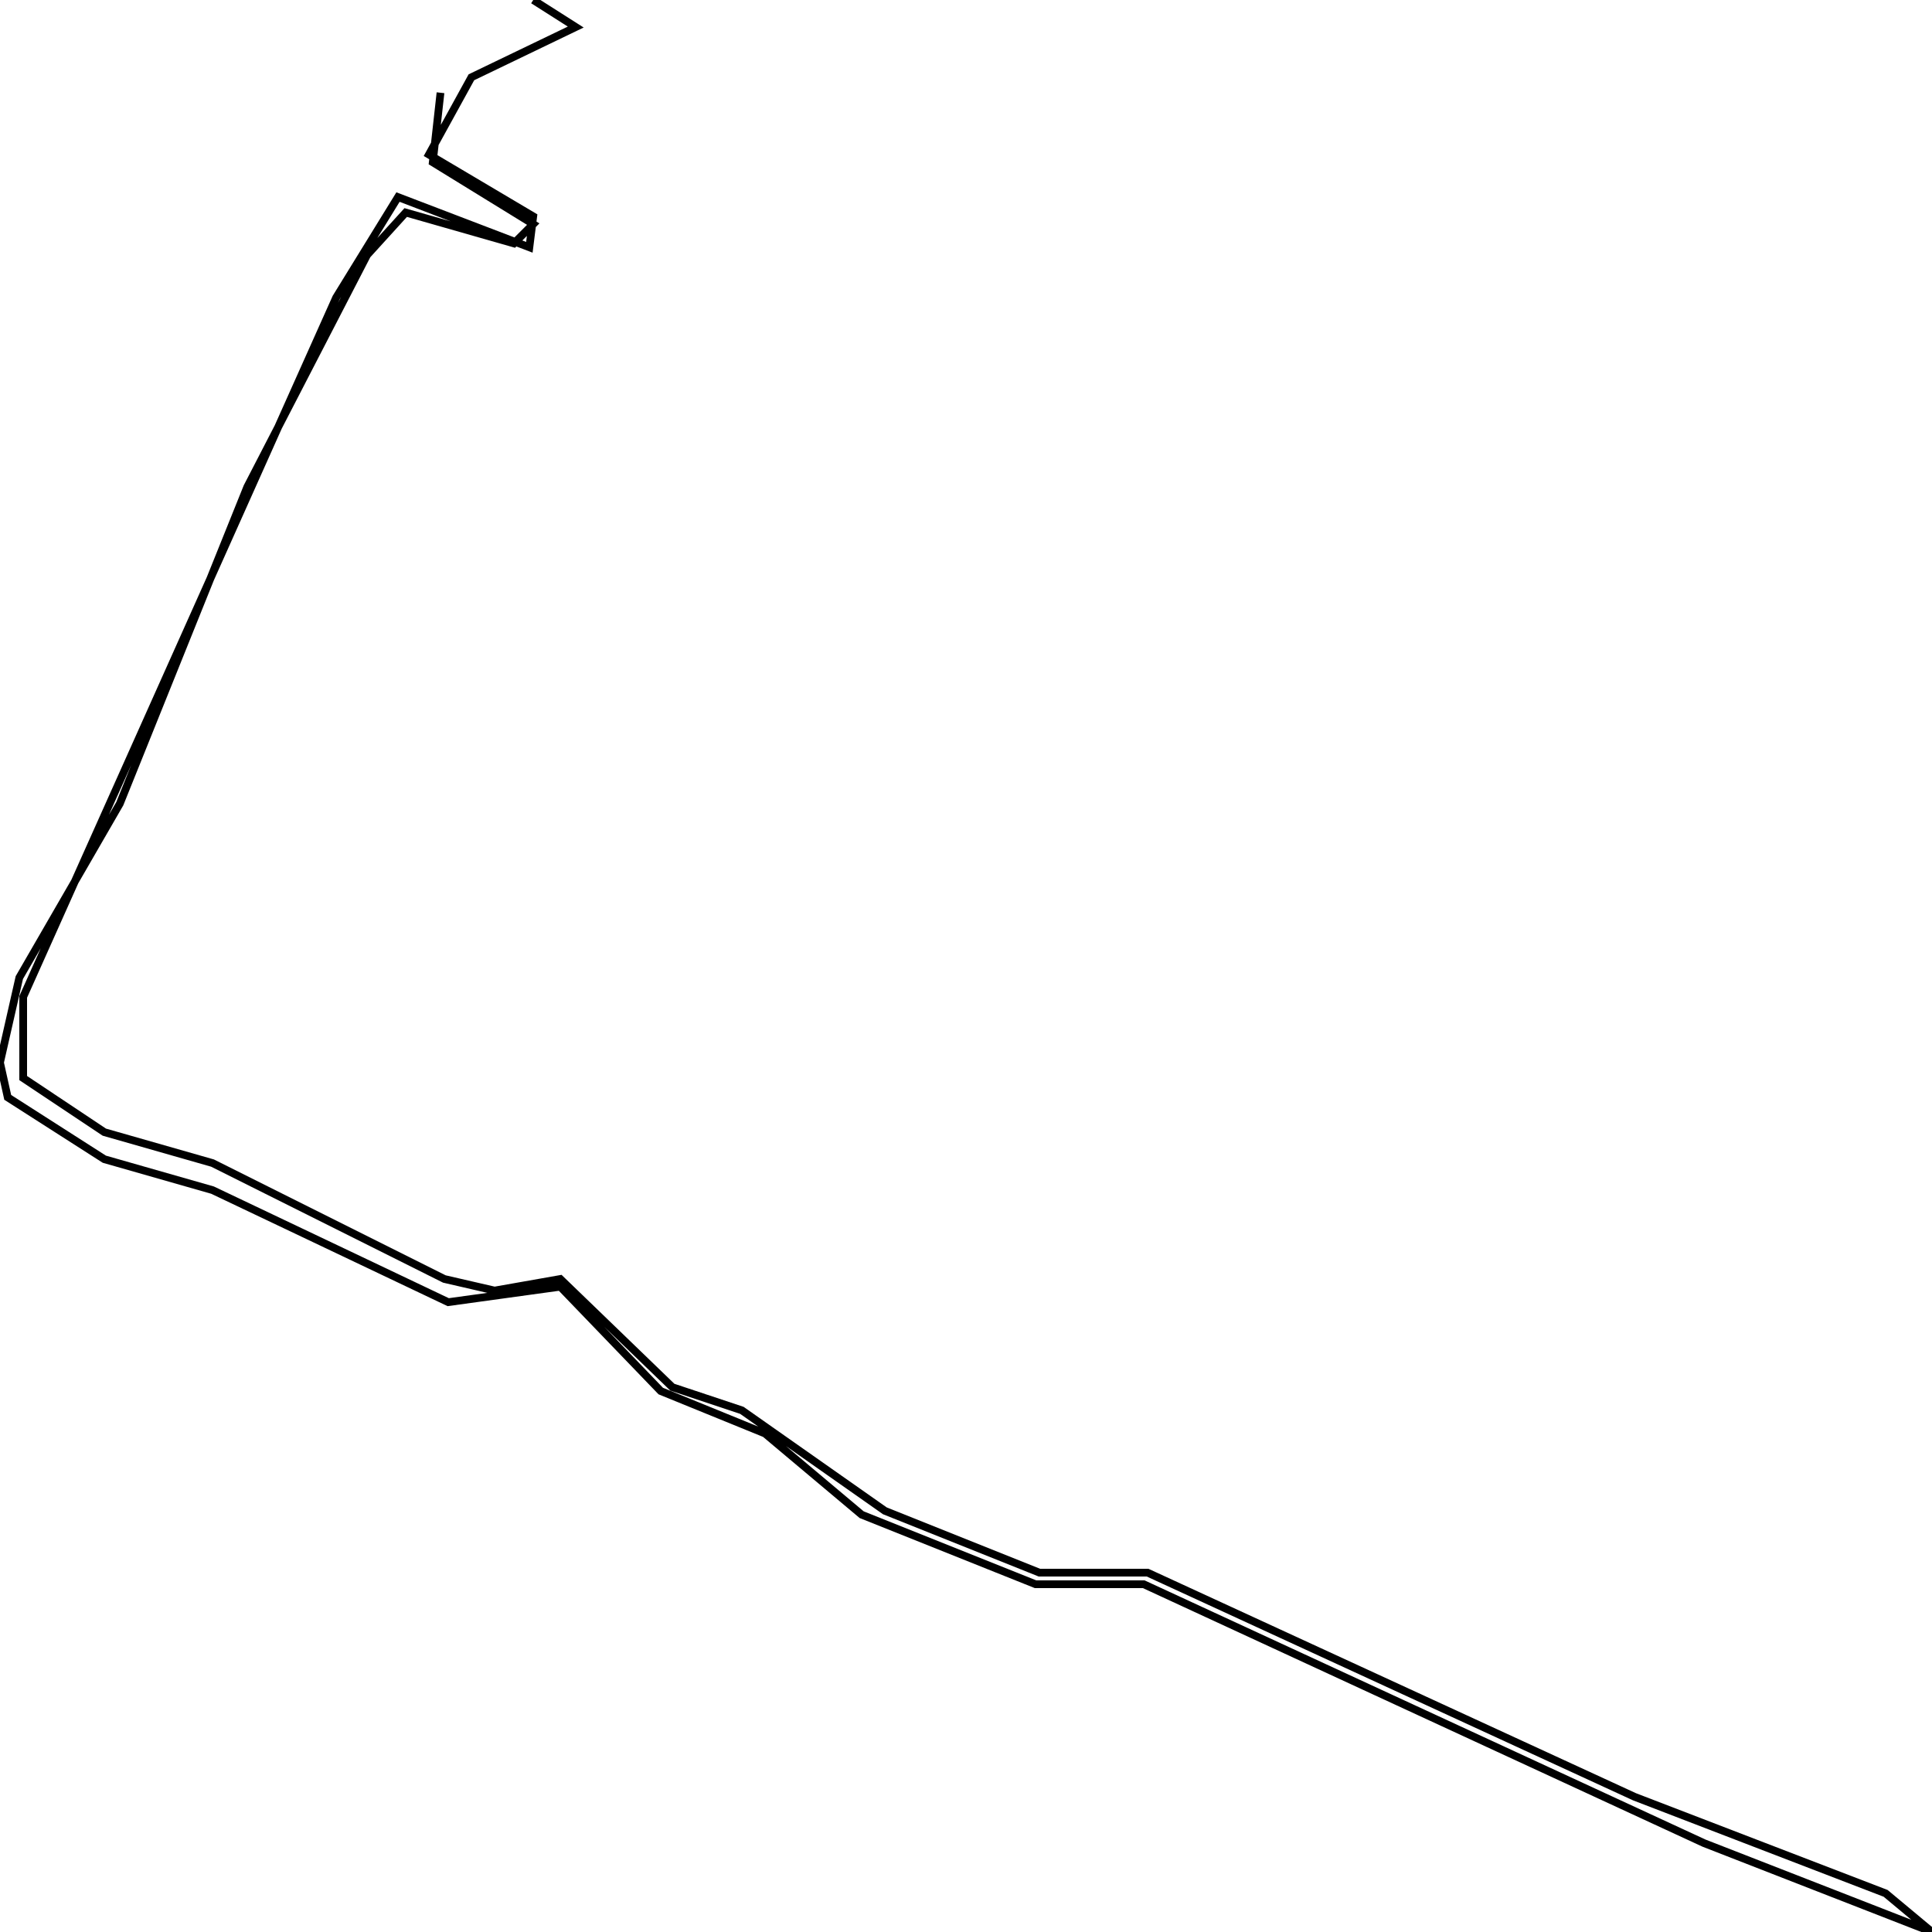
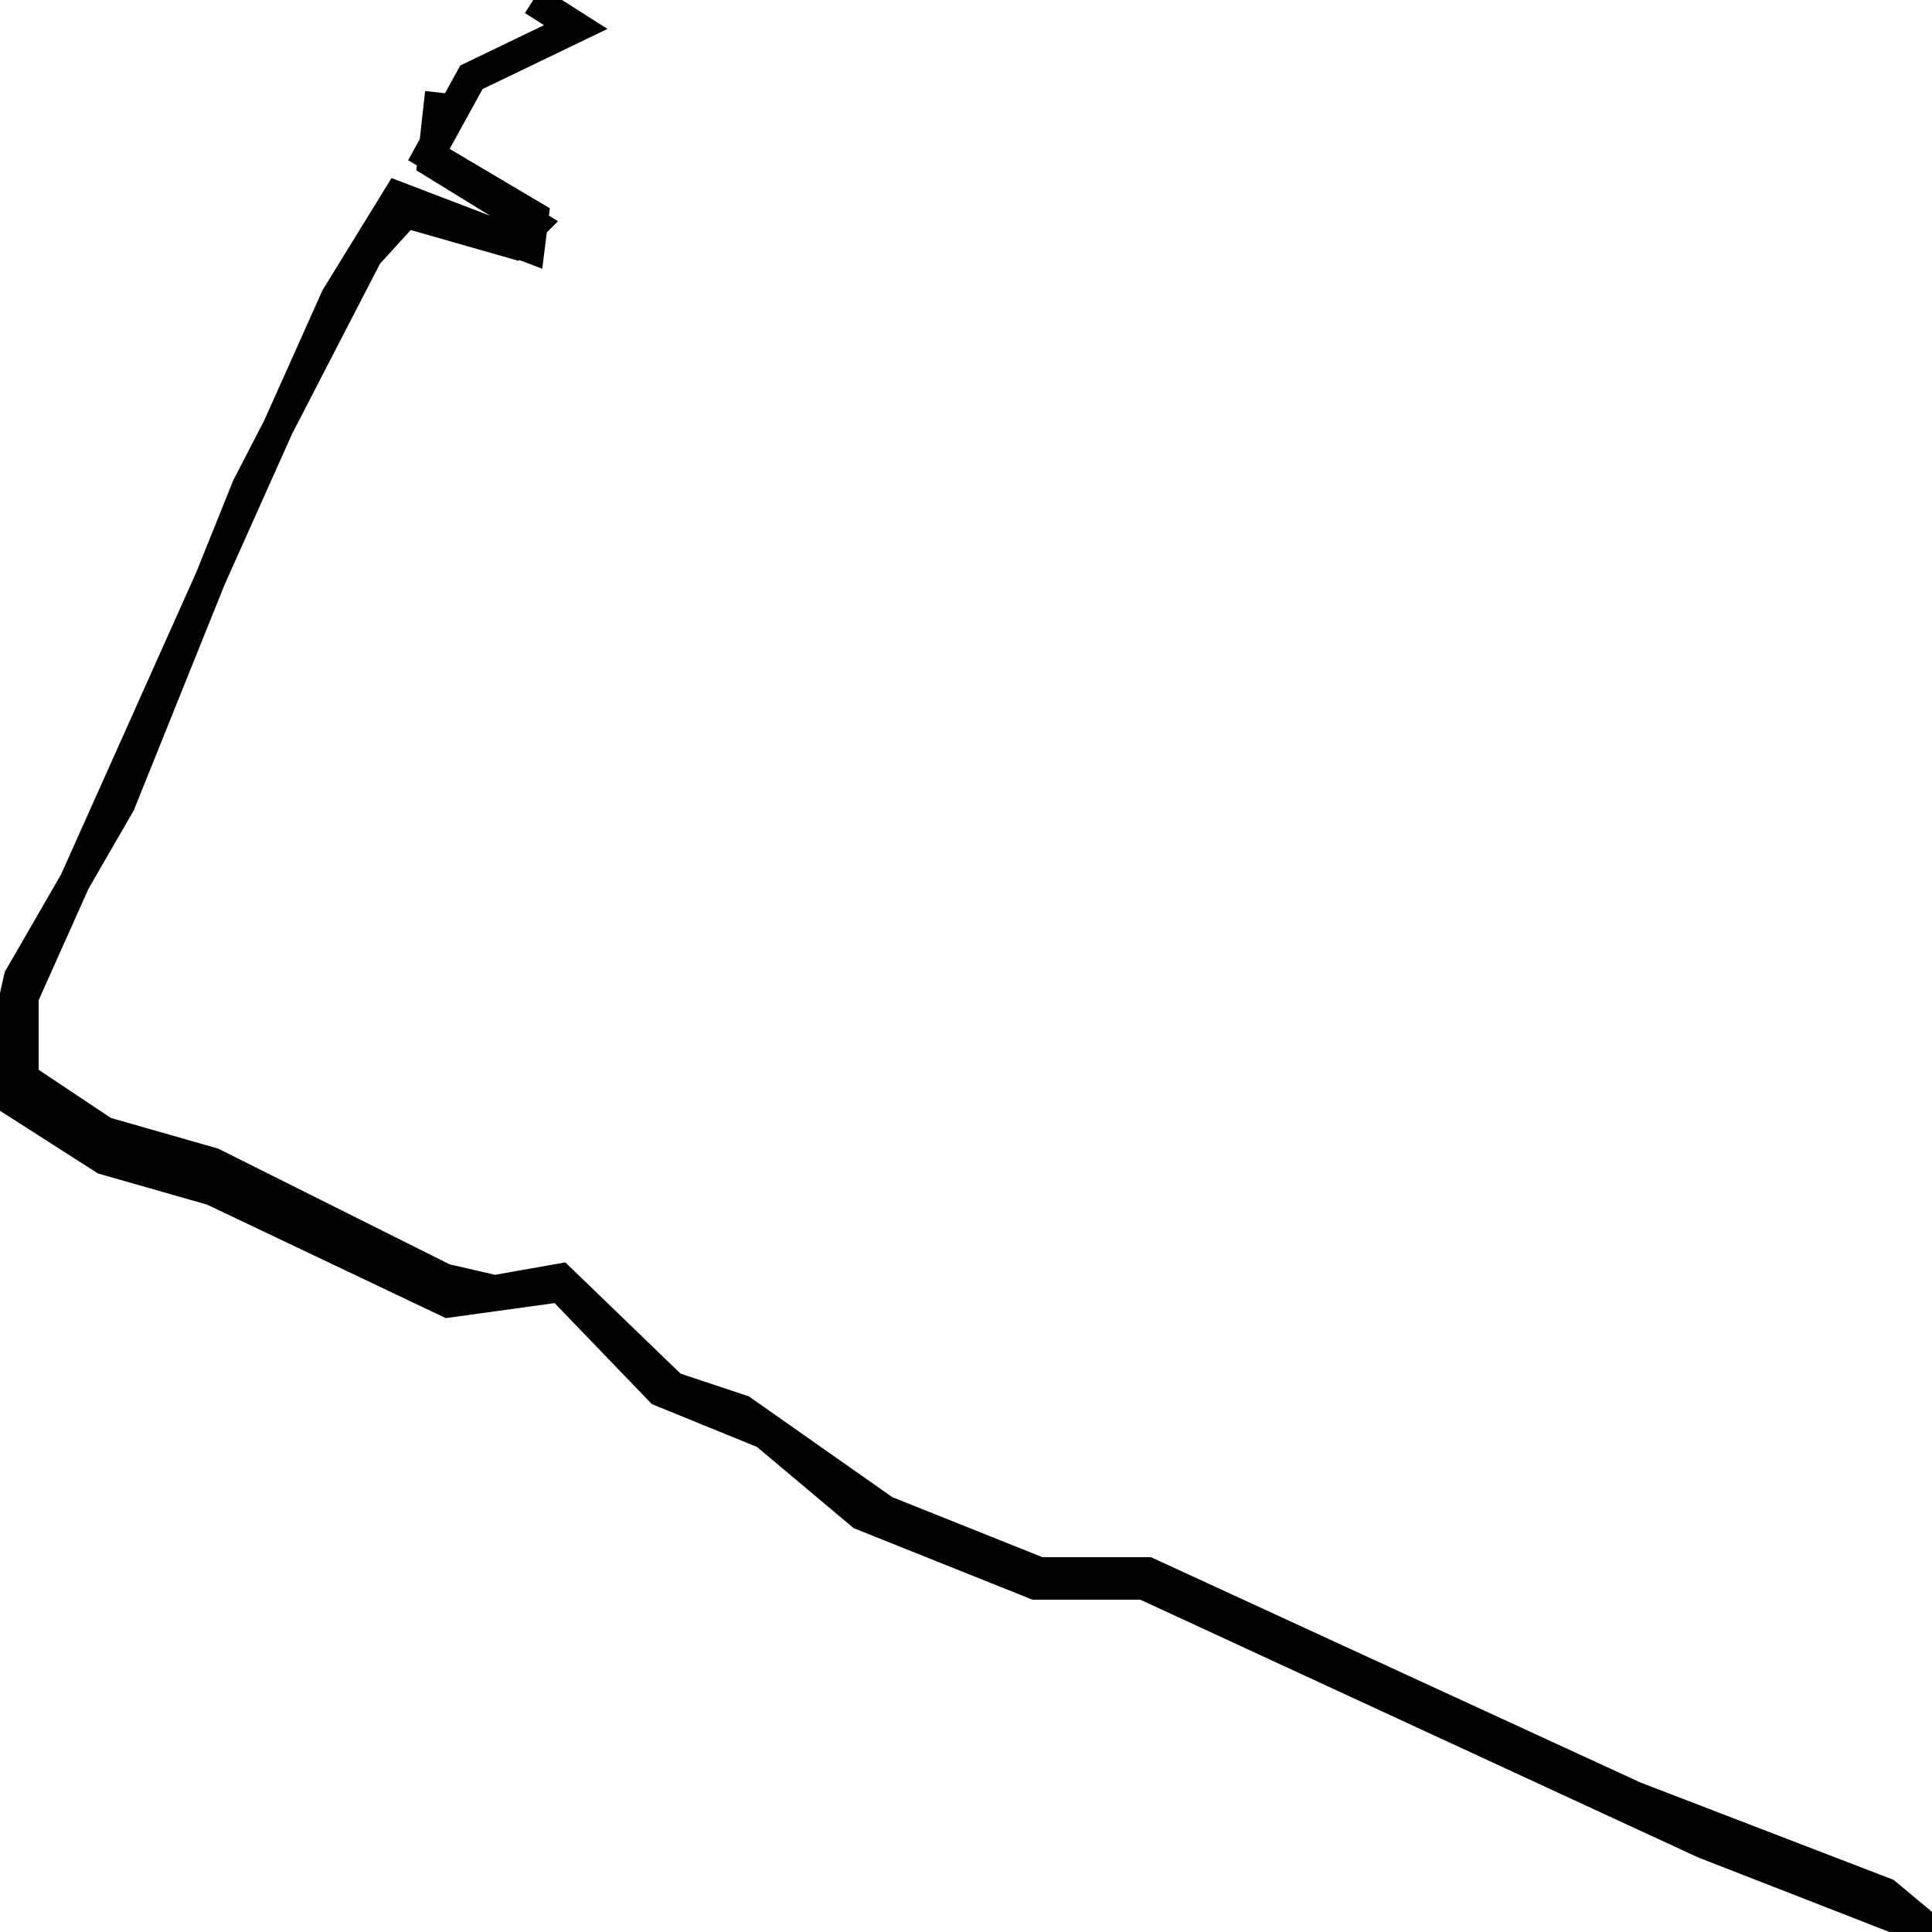
<svg xmlns="http://www.w3.org/2000/svg" viewBox="0 0 500 500">
-   <path d="M114,24l-2,18l26,16l-5,5l-28,-8l-10,11l-31,60l-33,82l-26,45l-5,22l2,9l25,16l28,8l61,29l29,-4l26,27l27,11l25,21l45,18l28,0l145,67l59,23l-12,-10l-65,-25l-126,-58l-28,0l-40,-16l-37,-26l-18,-6l-29,-28l-17,3l-13,-3l-60,-30l-28,-8l-21,-14l0,-21l81,-181l16,-26l34,13l1,-8l-27,-16l11,-20l27,-13l-11,-7" fill="none" stroke="currentColor" stroke-width="2" />
+   <path d="M114,24l-2,18l26,16l-5,5l-28,-8l-10,11l-31,60l-33,82l-26,45l-5,22l2,9l25,16l28,8l61,29l29,-4l26,27l27,11l25,21l45,18l28,0l145,67l59,23l-12,-10l-65,-25l-126,-58l-28,0l-40,-16l-37,-26l-18,-6l-29,-28l-17,3l-13,-3l-60,-30l-28,-8l-21,-14l0,-21l81,-181l16,-26l34,13l1,-8l-27,-16l11,-20l27,-13l-11,-7" fill="none" stroke="currentColor" stroke-width="8" />
</svg>
